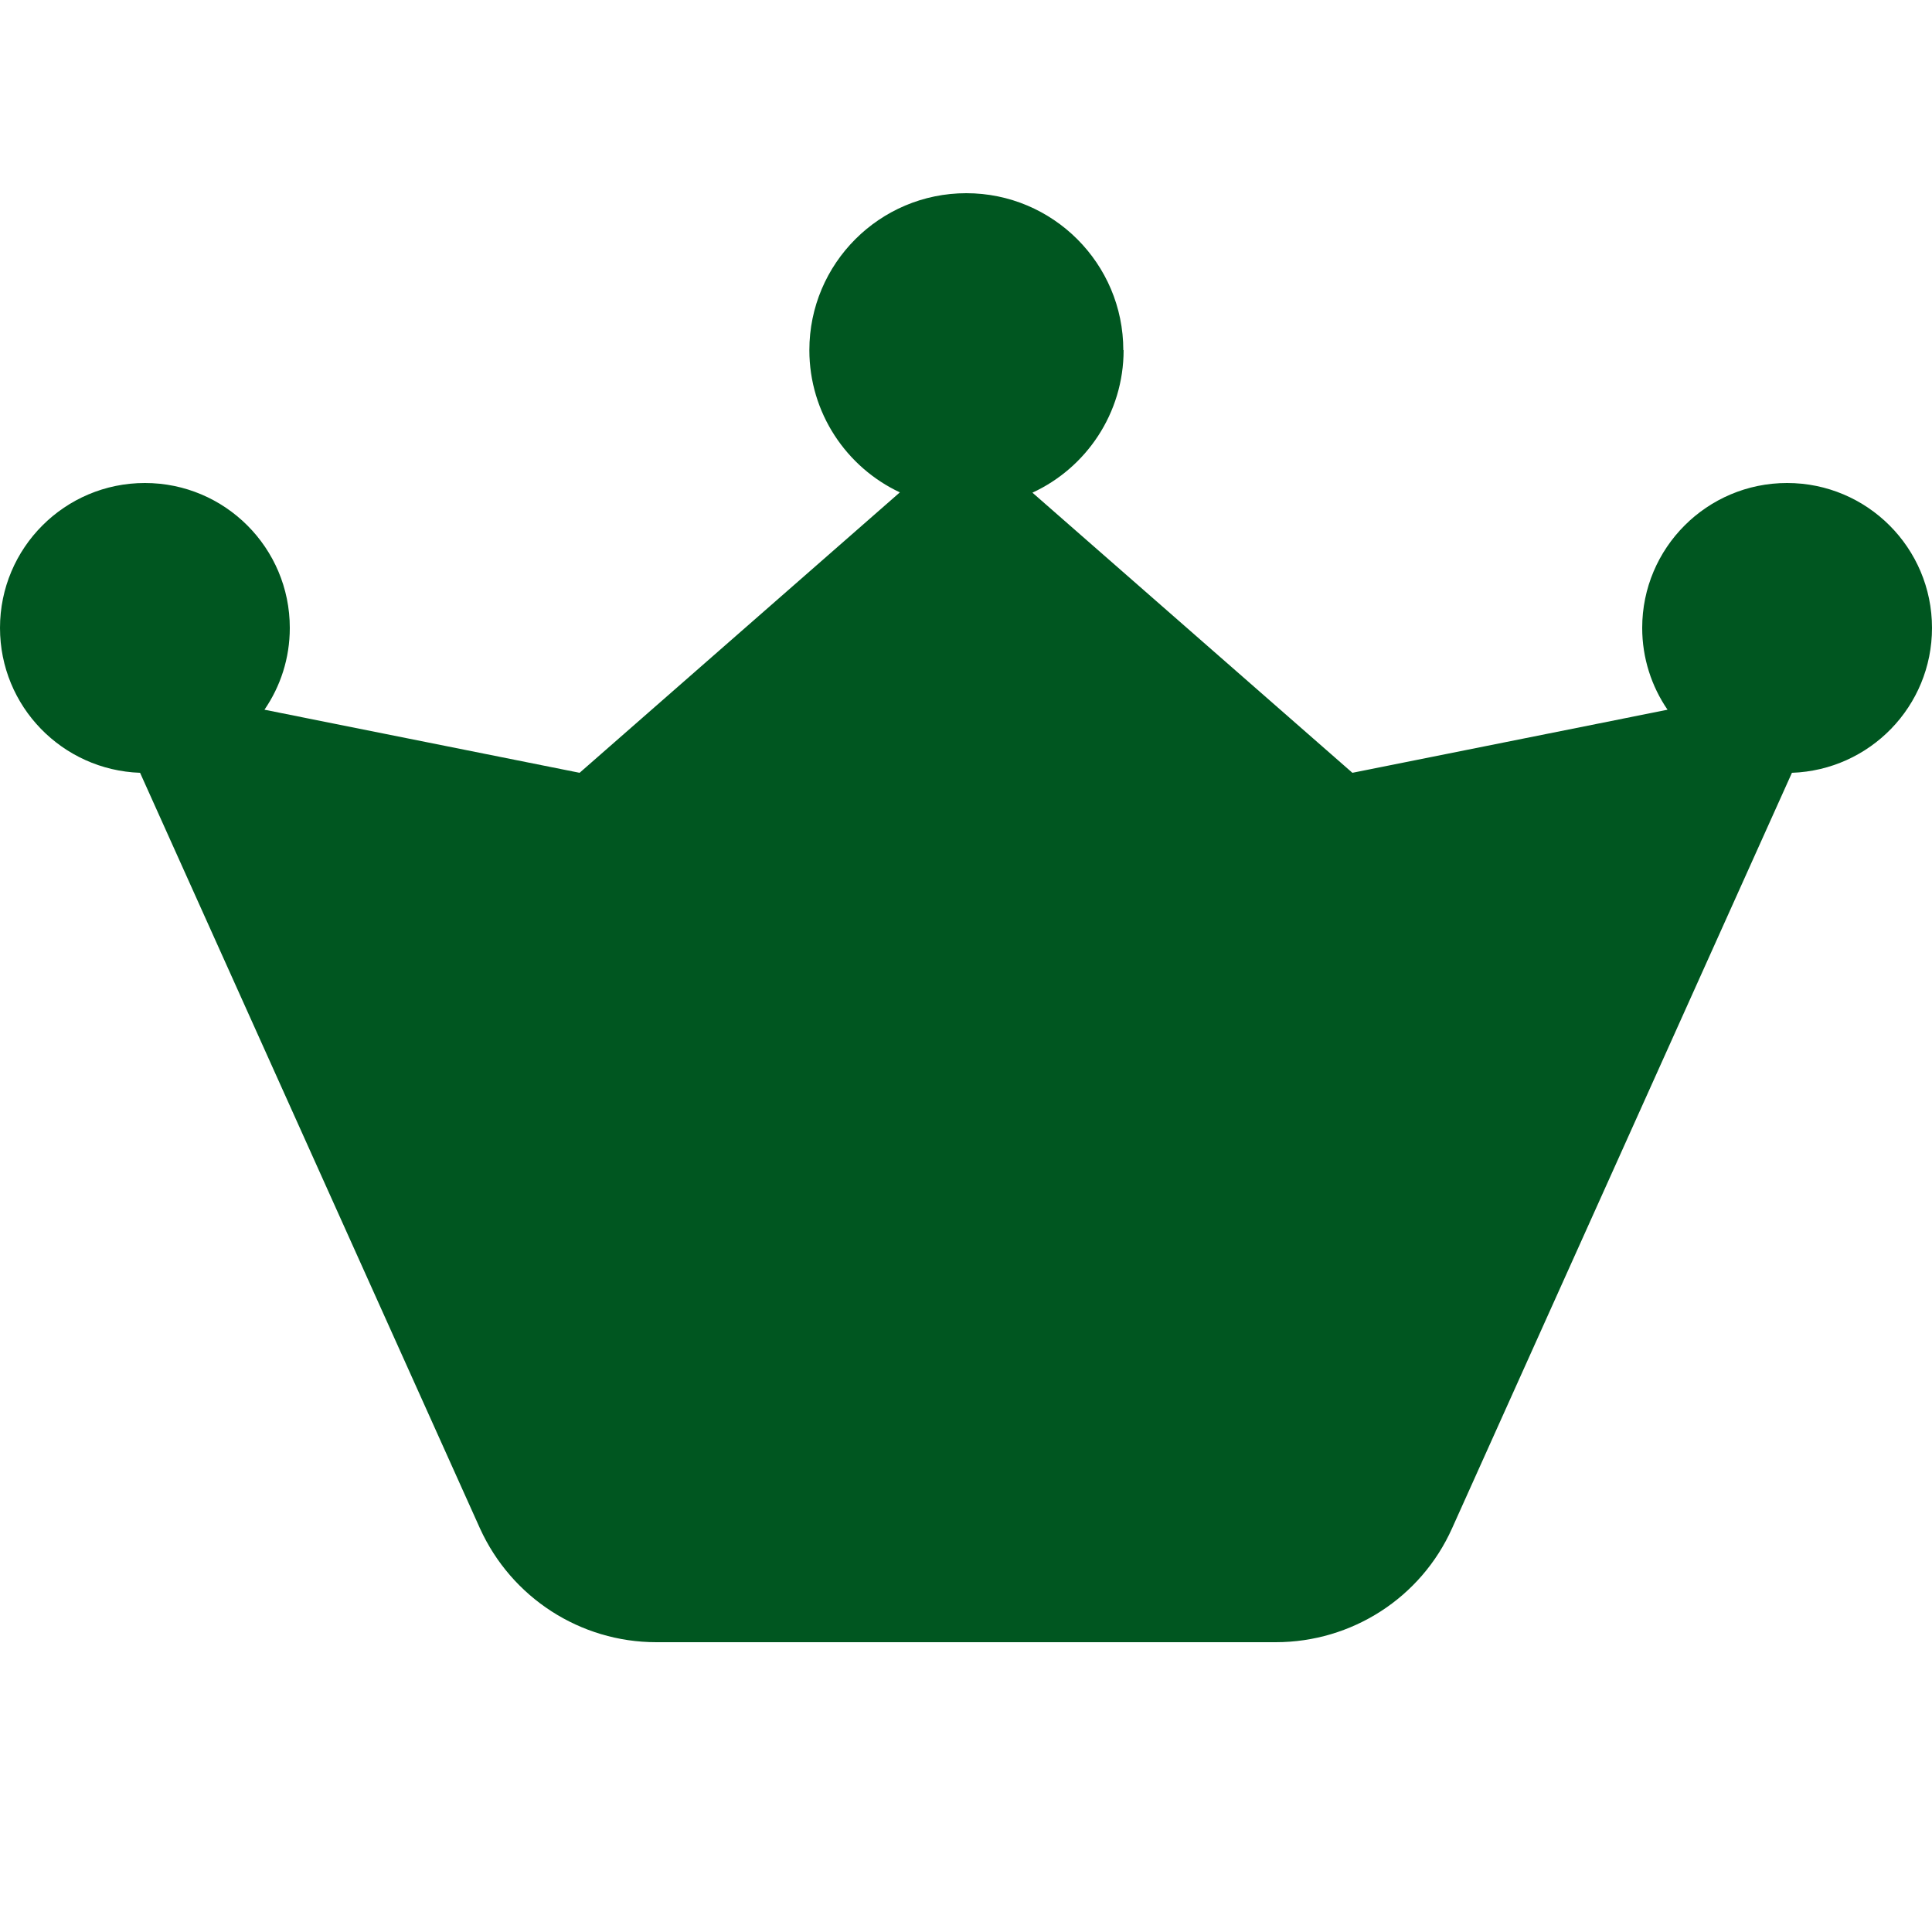
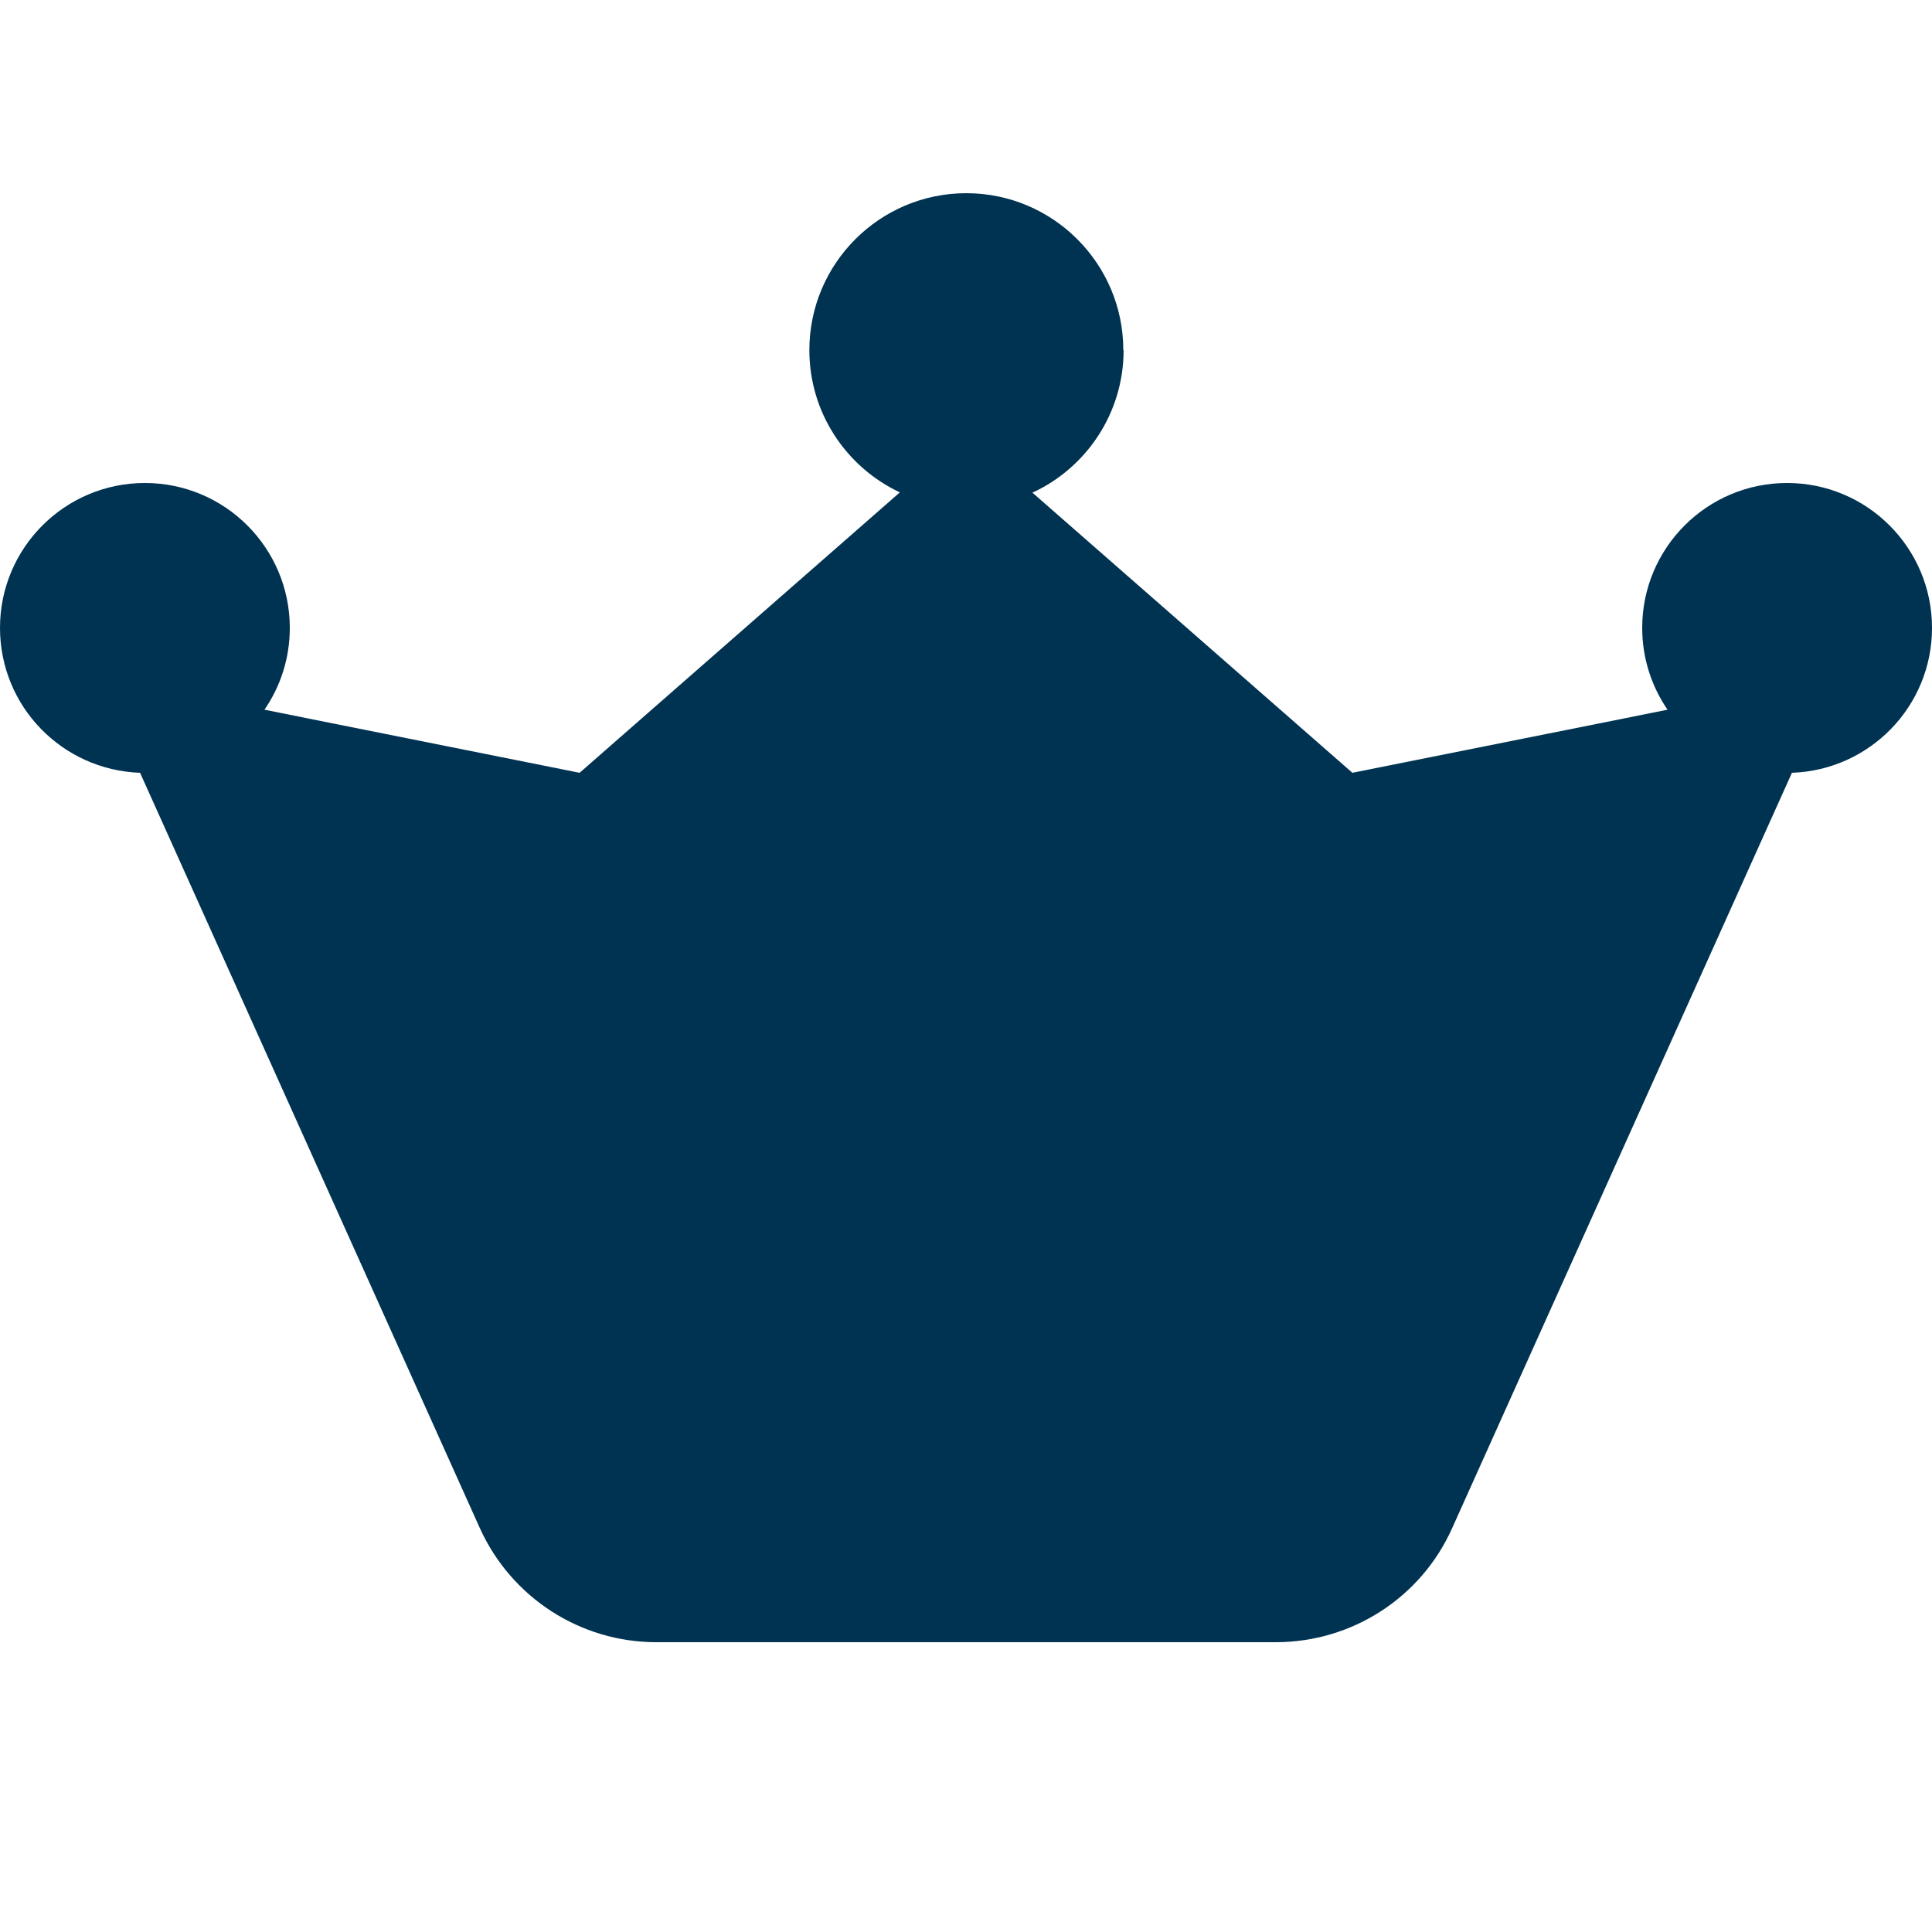
<svg xmlns="http://www.w3.org/2000/svg" width="26" height="26" viewBox="0 0 26 26" fill="none">
-   <path d="M15.121 4.712C15.121 5.562 14.617 6.297 13.894 6.63L18.2 10.4L22.441 9.551C22.226 9.238 22.1 8.856 22.1 8.45C22.1 7.373 22.973 6.5 24.05 6.5C25.127 6.5 26 7.373 26 8.45C26 9.506 25.163 10.363 24.115 10.4L19.541 20.568C19.122 21.503 18.192 22.1 17.168 22.1H8.832C7.808 22.1 6.882 21.499 6.459 20.568L1.885 10.4C0.837 10.363 0 9.506 0 8.45C0 7.373 0.873 6.5 1.95 6.5C3.027 6.5 3.9 7.373 3.9 8.45C3.9 8.86 3.774 9.238 3.559 9.551L7.8 10.4L12.11 6.626C11.391 6.289 10.892 5.557 10.892 4.712C10.892 3.547 11.838 2.6 13.004 2.6C14.17 2.6 15.117 3.547 15.117 4.712H15.121Z" fill="#005620" />
+   <path d="M15.121 4.712C15.121 5.562 14.617 6.297 13.894 6.63L18.2 10.4L22.441 9.551C22.226 9.238 22.1 8.856 22.1 8.45C22.1 7.373 22.973 6.5 24.05 6.5C25.127 6.5 26 7.373 26 8.45C26 9.506 25.163 10.363 24.115 10.4L19.541 20.568C19.122 21.503 18.192 22.1 17.168 22.1H8.832C7.808 22.1 6.882 21.499 6.459 20.568L1.885 10.4C0.837 10.363 0 9.506 0 8.45C0 7.373 0.873 6.5 1.95 6.5C3.027 6.5 3.9 7.373 3.9 8.45C3.9 8.86 3.774 9.238 3.559 9.551L7.8 10.4L12.11 6.626C11.391 6.289 10.892 5.557 10.892 4.712C10.892 3.547 11.838 2.6 13.004 2.6C14.17 2.6 15.117 3.547 15.117 4.712H15.121Z" fill="#003251" />
</svg>
